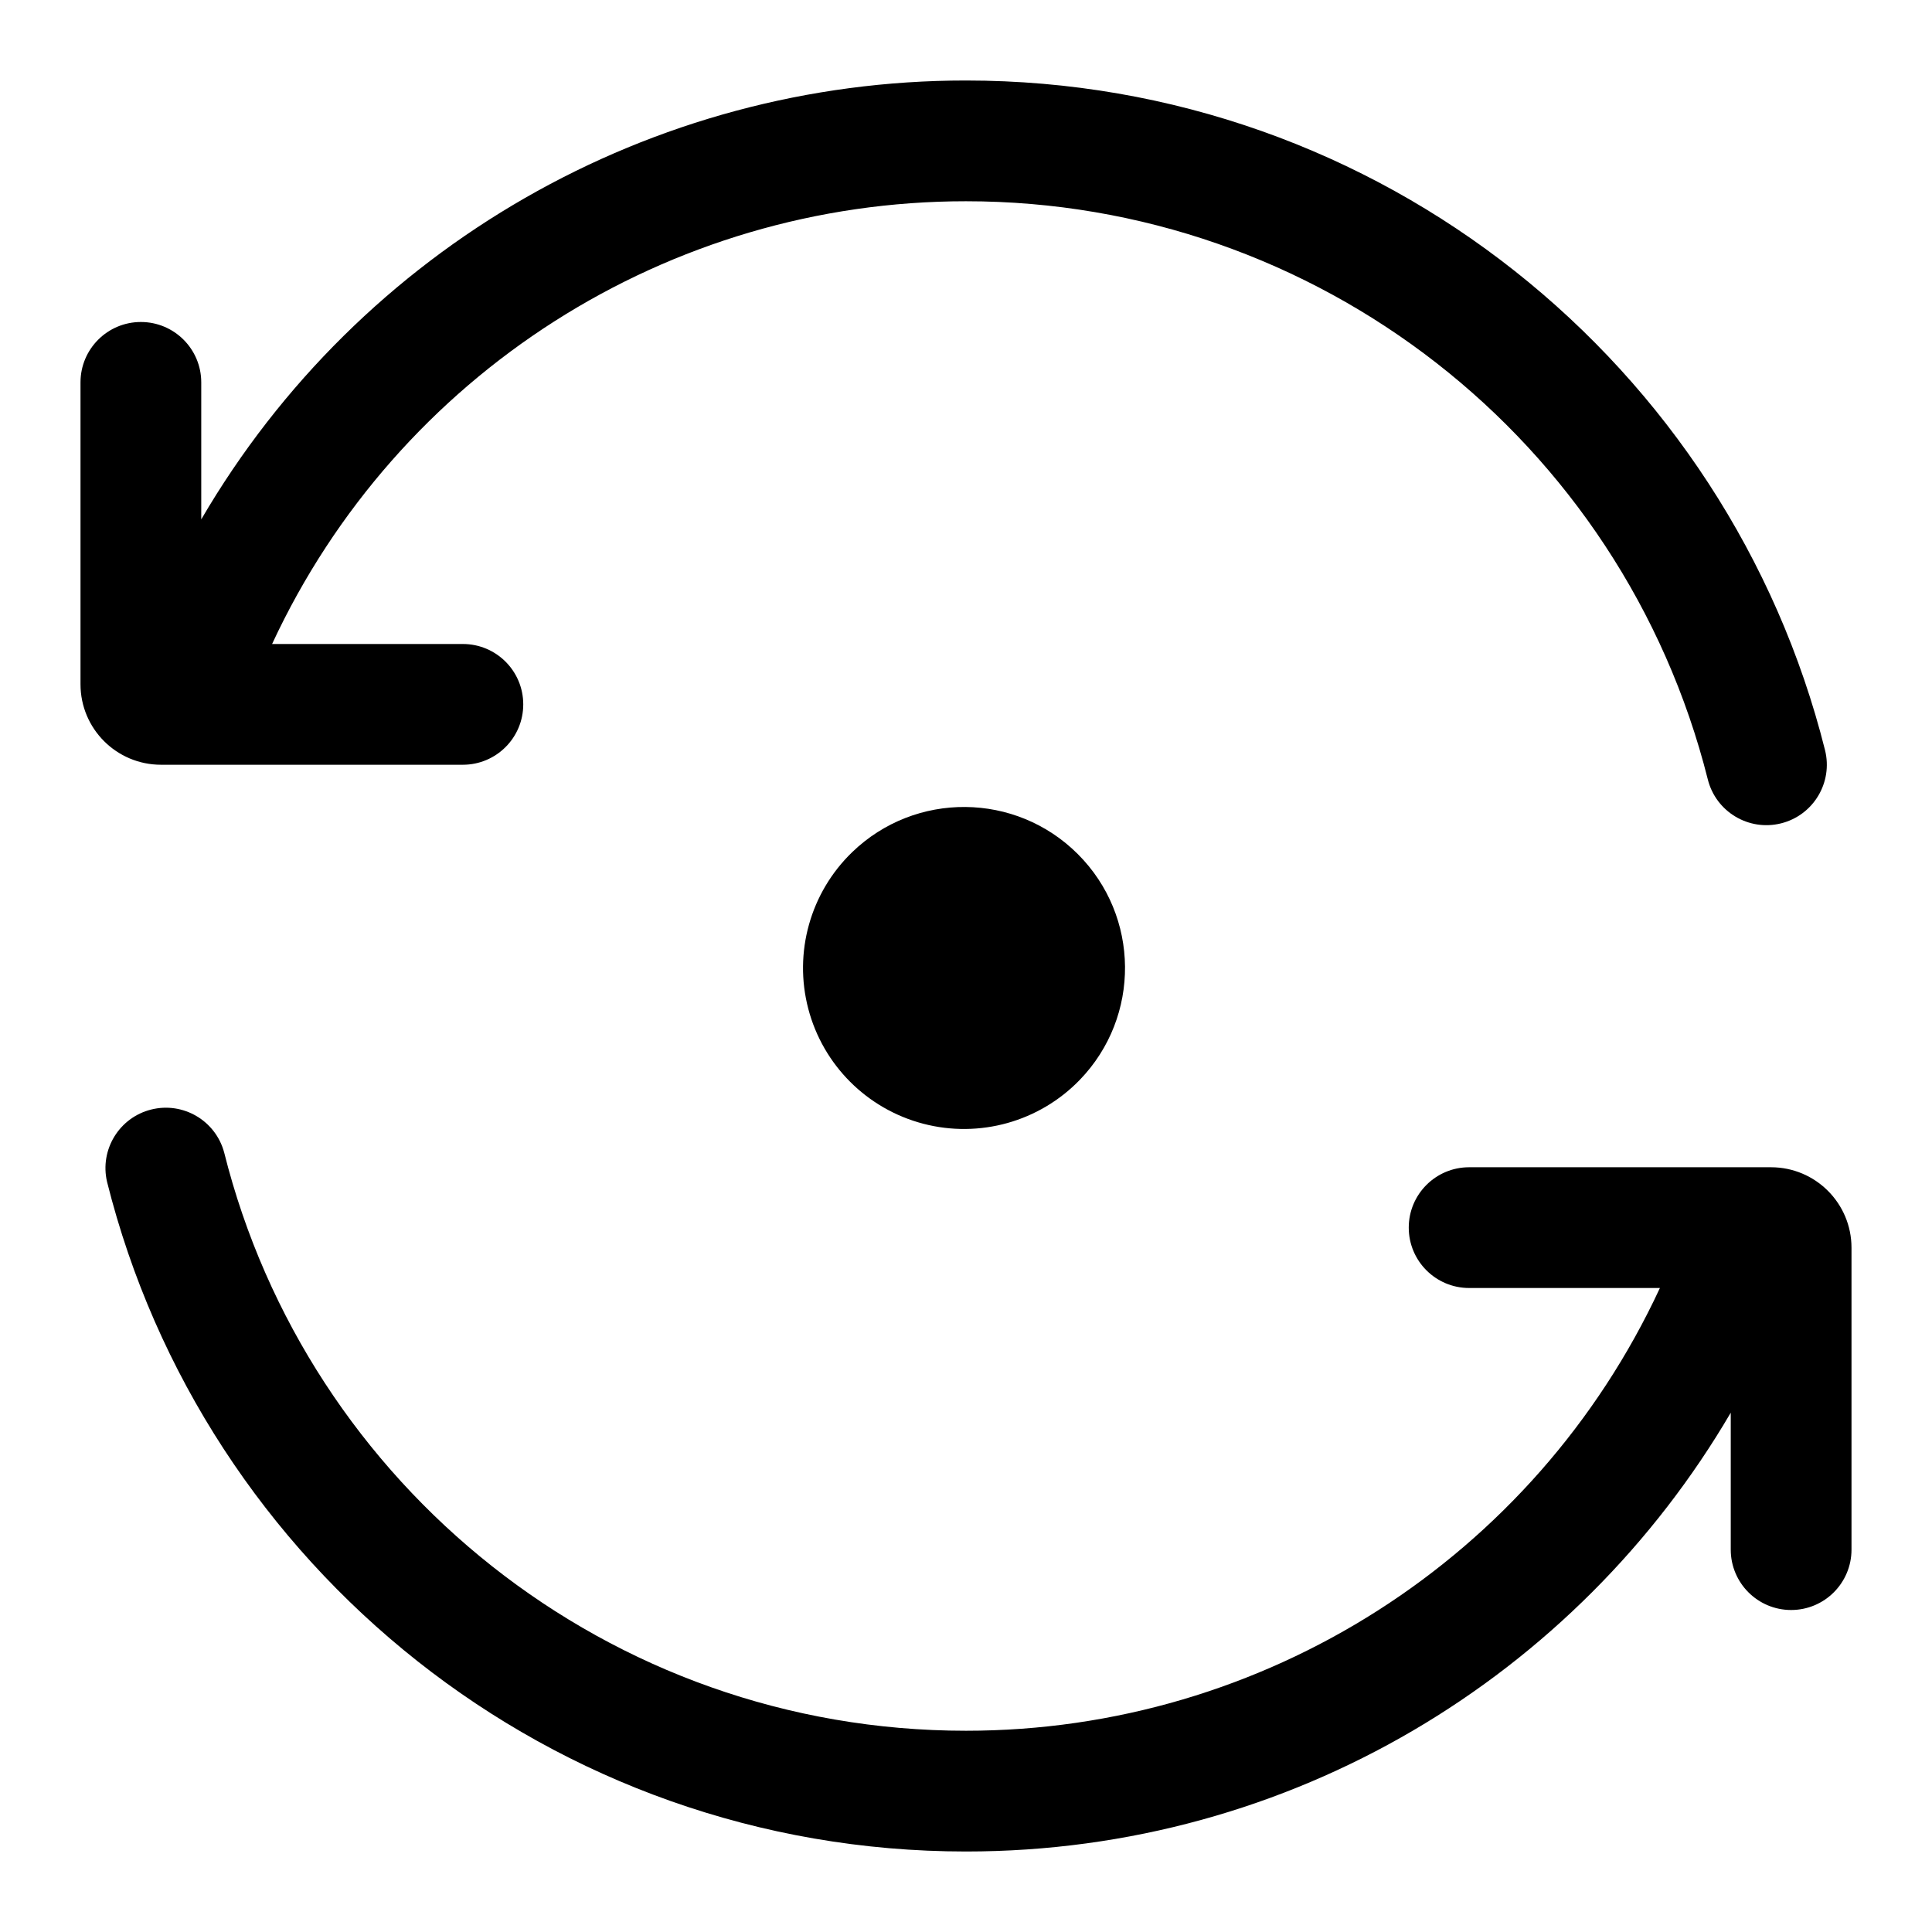
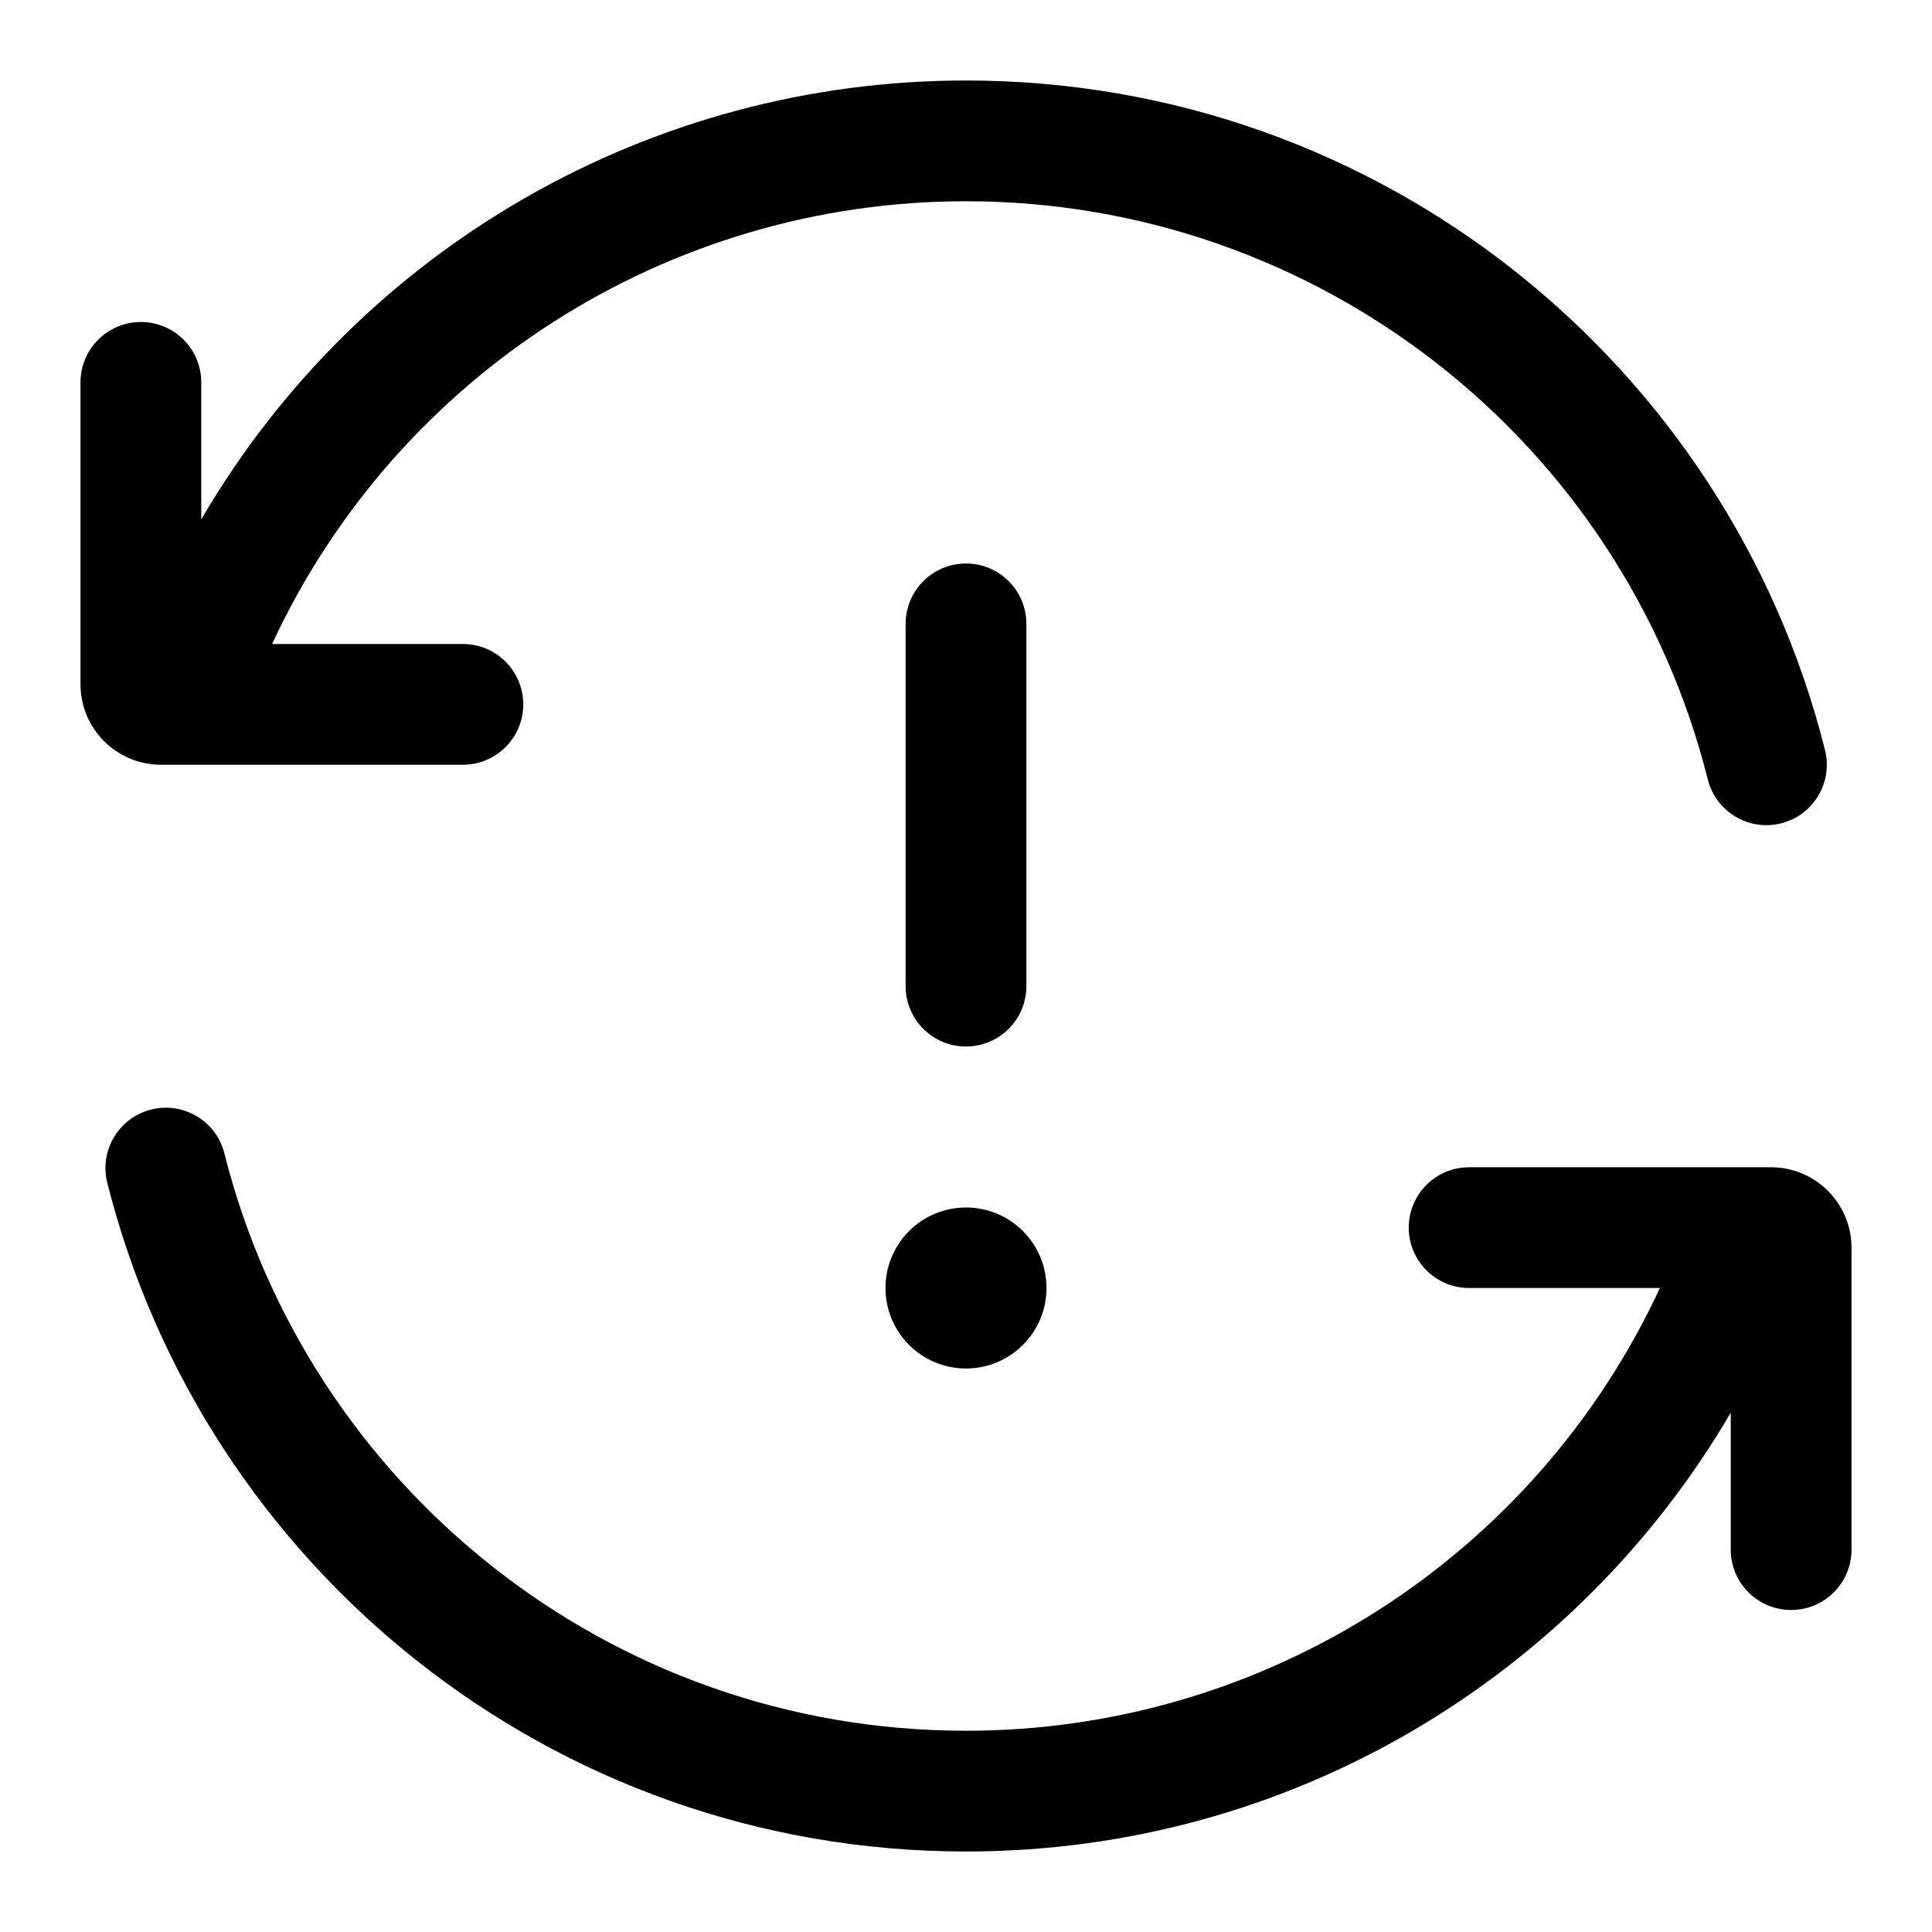
<svg xmlns="http://www.w3.org/2000/svg" viewBox="0 0 24 24">
  <path d="M3.38 8A9.502 9.502 0 0 1 12 2.5a9.502 9.502 0 0 1 9.215 7.182.75.75 0 1 0 1.456-.364C21.473 4.539 17.15 1 12 1a10.995 10.995 0 0 0-9.5 5.452V4.75a.75.75 0 0 0-1.5 0V8.5a1 1 0 0 0 1 1h3.75a.75.75 0 0 0 0-1.5H3.38zm-.595 6.318a.75.75 0 0 0-1.455.364C2.527 19.461 6.85 23 12 23c4.052 0 7.592-2.191 9.5-5.451v1.701a.75.75 0 0 0 1.5 0V15.5a1 1 0 0 0-1-1h-3.75a.75.75 0 0 0 0 1.5h2.37A9.502 9.502 0 0 1 12 21.5c-4.446 0-8.181-3.055-9.215-7.182z" />
-   <path d="M13.414 13.414a2 2 0 1 1-2.828-2.828 2 2 0 0 1 2.828 2.828z" />
+   <path d="M12 17a1 1 0 1 0 0-2 1 1 0 0 0 0 2zm0-10a.75.75 0 0 1 .75.75v4.5a.75.75 0 0 1-1.5 0v-4.5A.75.75 0 0 1 12 7z" />
</svg>
